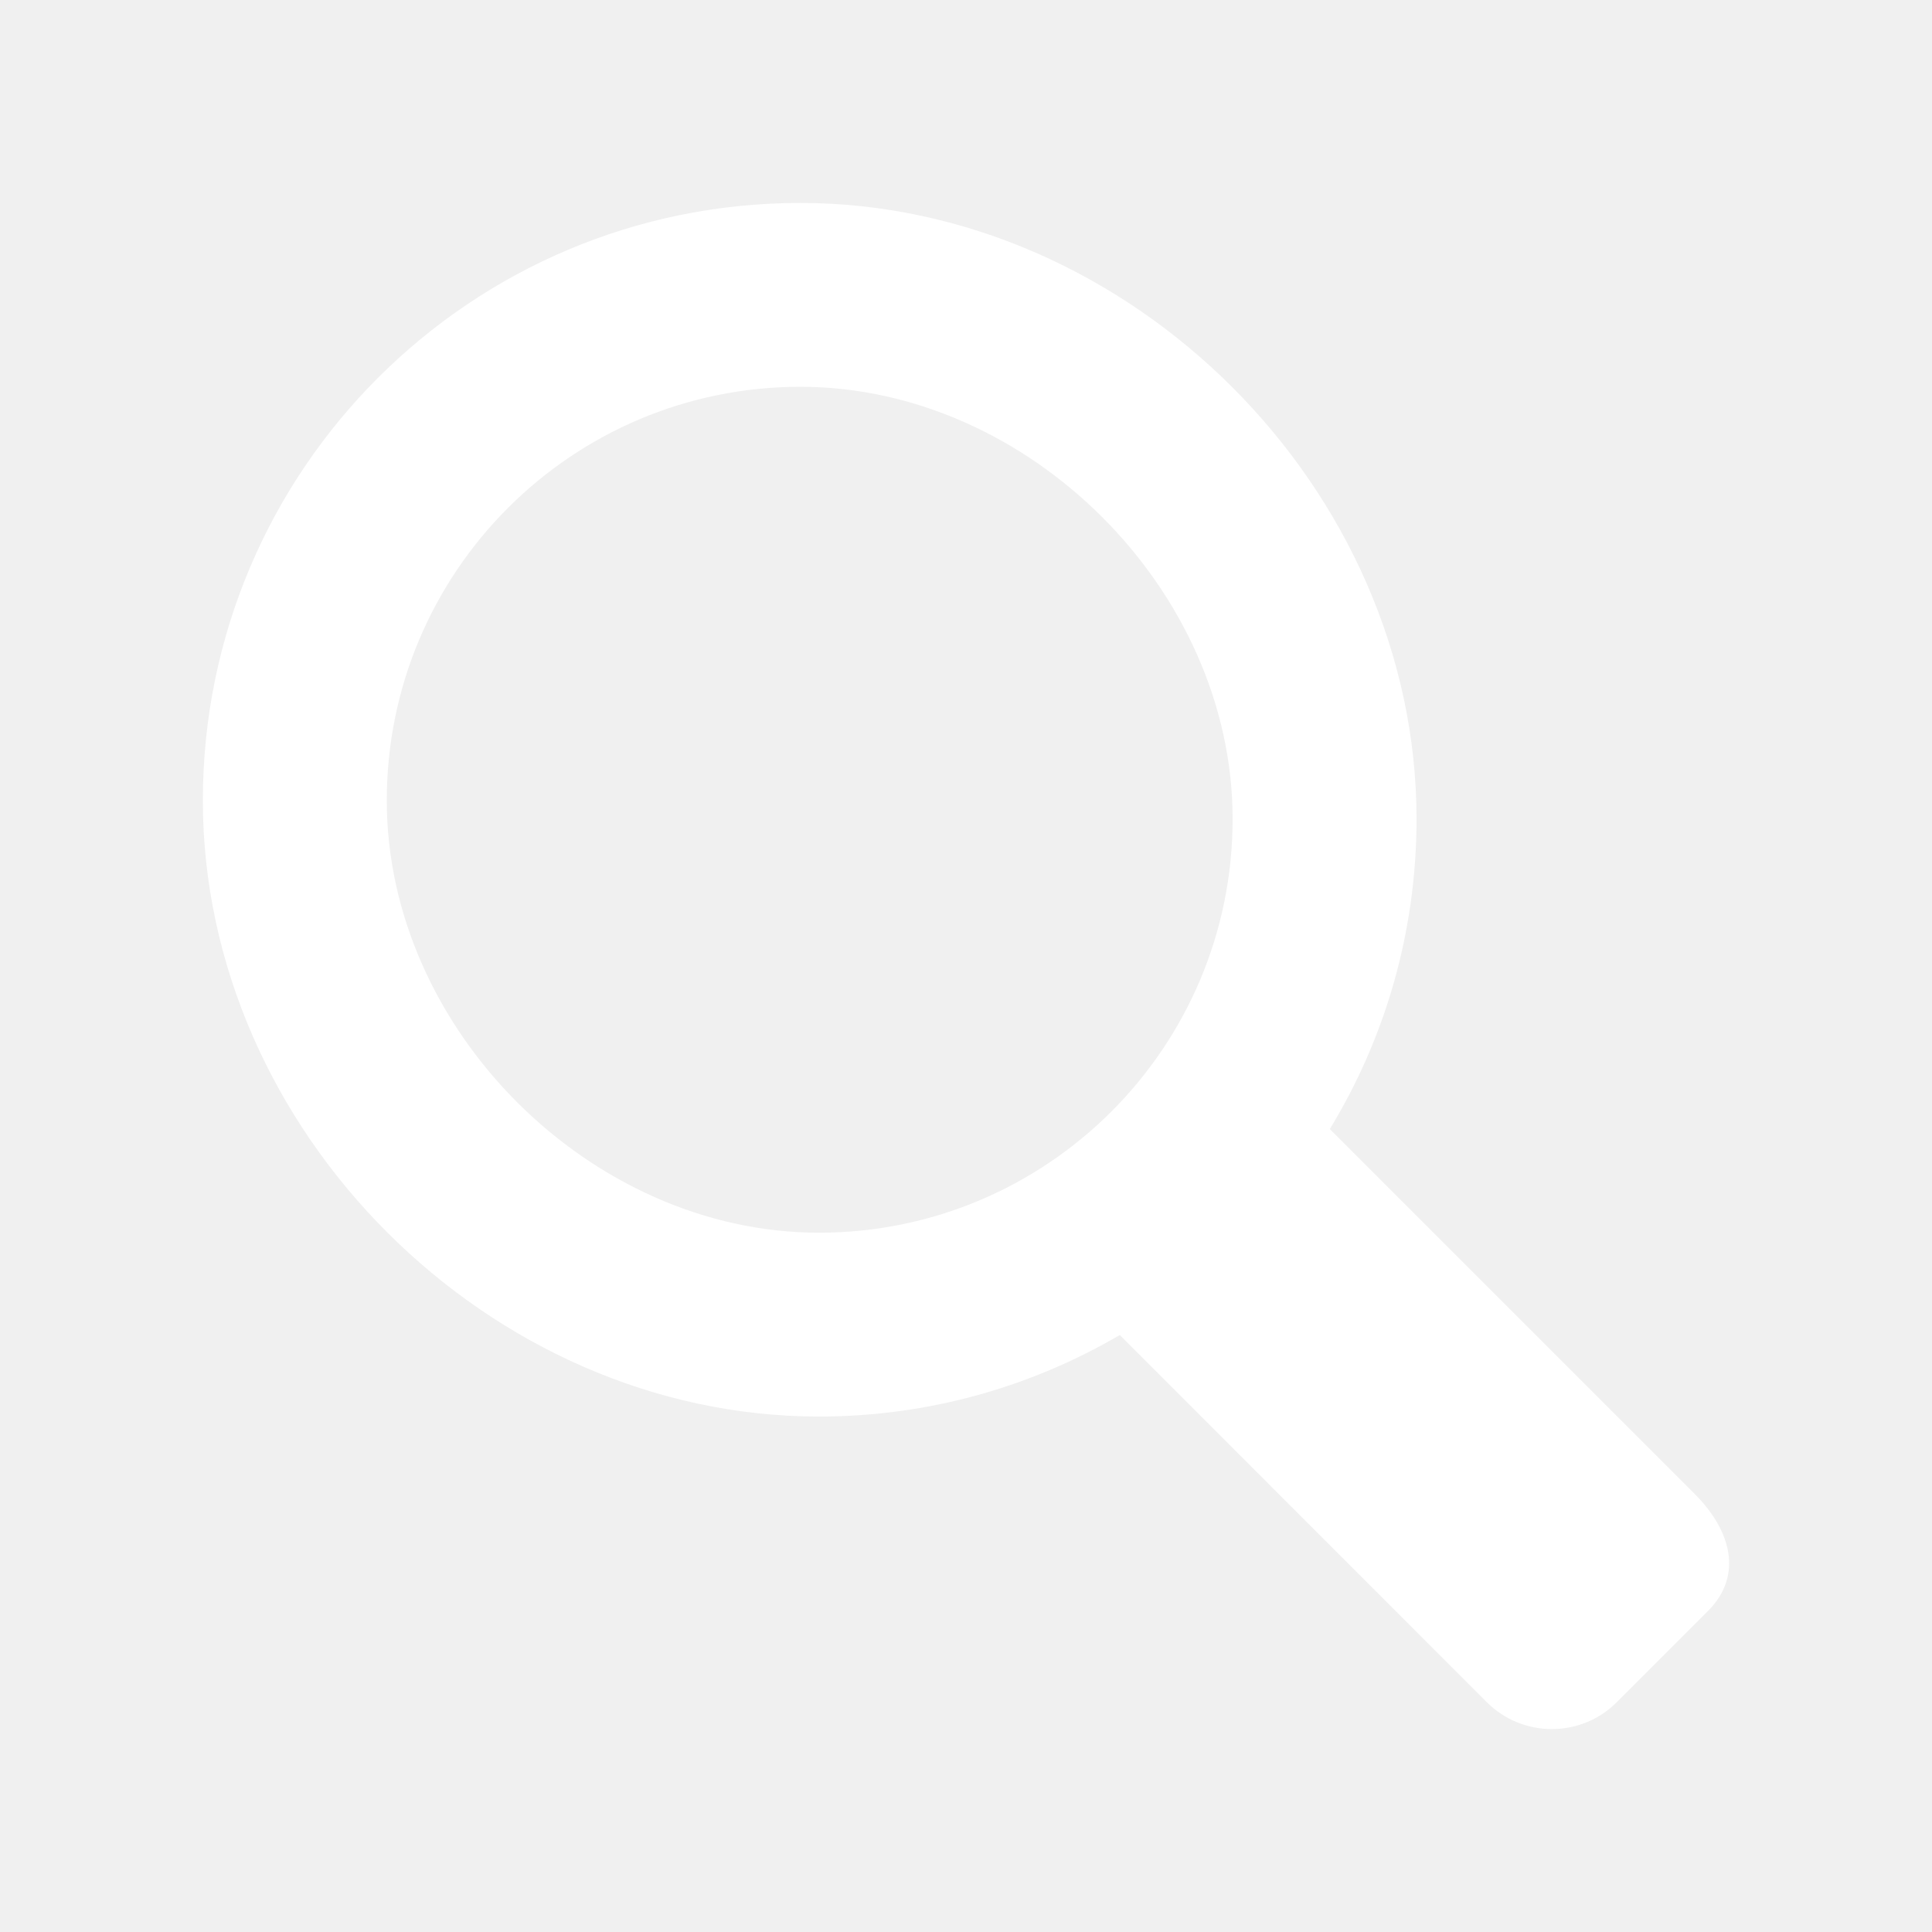
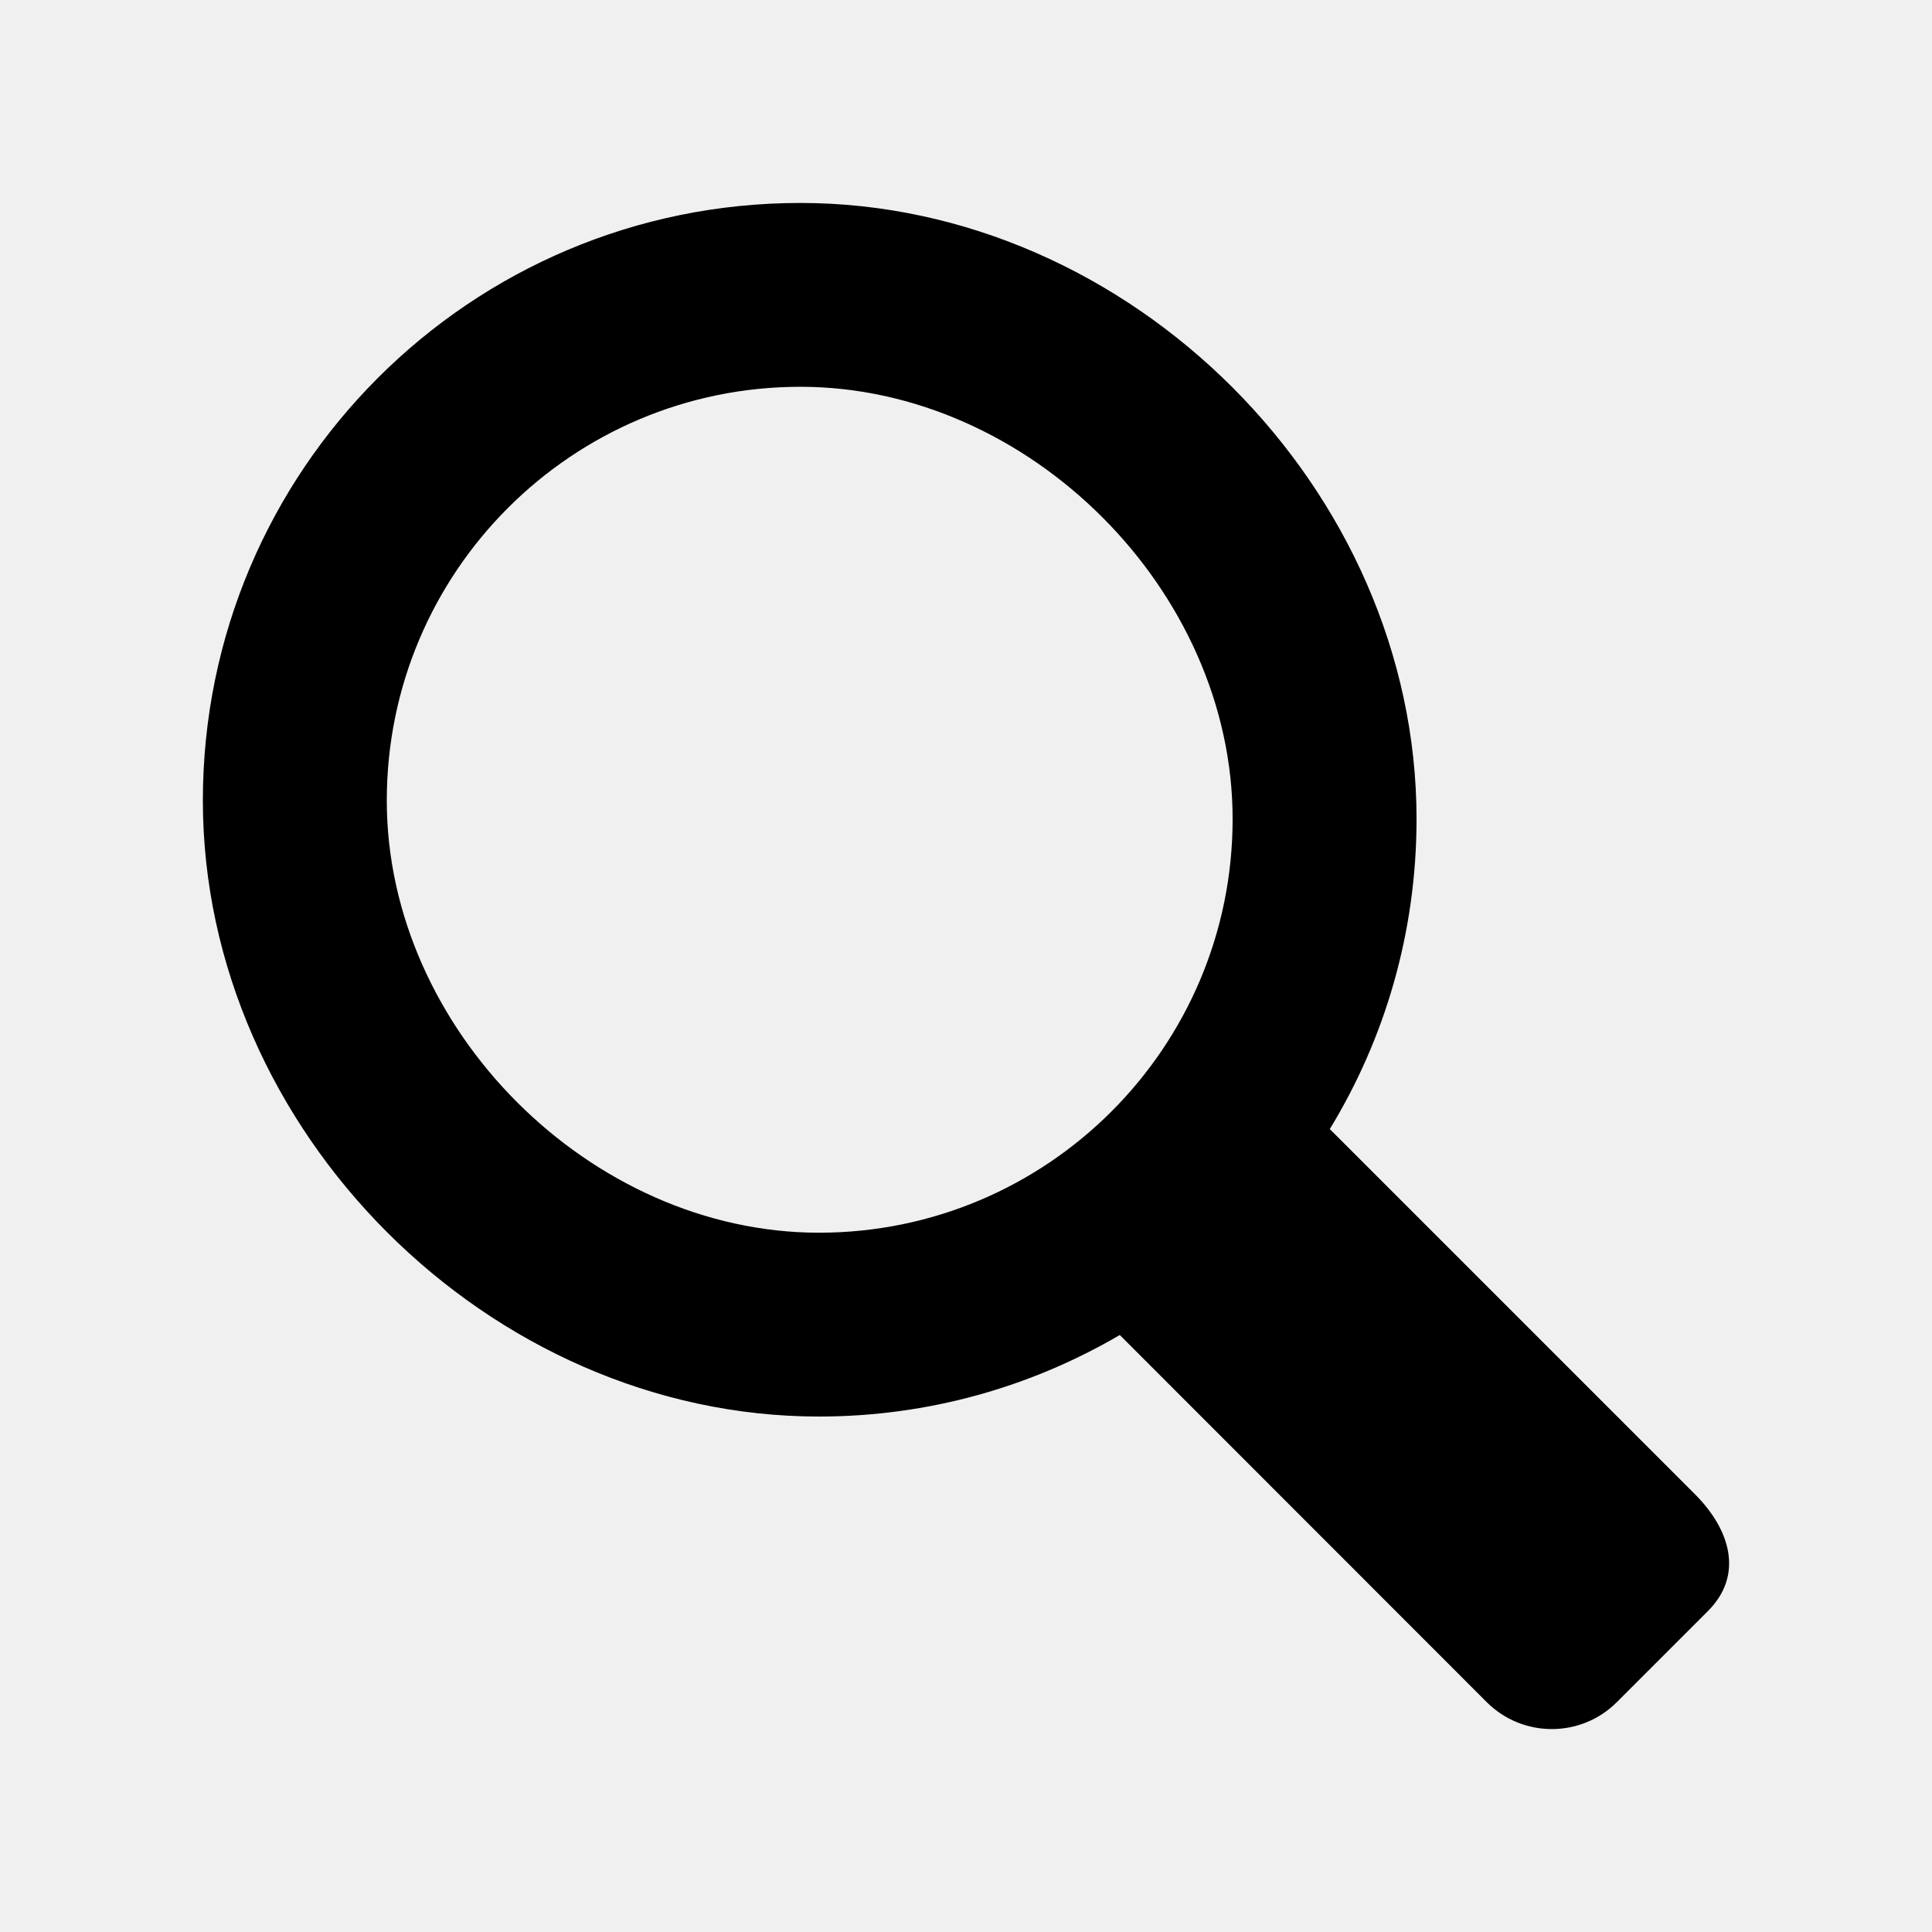
<svg xmlns="http://www.w3.org/2000/svg" version="1.1" id="Magnifying_glass" x="0px" y="0px" viewBox="0 0 20 20" enable-background="new 0 0 20 20" xml:space="preserve">
-   <path fill="#fff" d="M17.545,15.467l-3.779-3.779c0.57-0.935,0.898-2.035,0.898-3.21c0-3.417-2.961-6.377-6.378-6.377  C4.869,2.1,2.1,4.87,2.1,8.287c0,3.416,2.961,6.377,6.377,6.377c1.137,0,2.2-0.309,3.115-0.844l3.799,3.801  c0.372,0.371,0.975,0.371,1.346,0l0.943-0.943C18.051,16.307,17.916,15.838,17.545,15.467z M4.004,8.287  c0-2.366,1.917-4.283,4.282-4.283c2.366,0,4.474,2.107,4.474,4.474c0,2.365-1.918,4.283-4.283,4.283  C6.111,12.76,4.004,10.652,4.004,8.287z" />
+   <path d="M17.545,15.467l-3.779-3.779c0.57-0.935,0.898-2.035,0.898-3.21c0-3.417-2.961-6.377-6.378-6.377  C4.869,2.1,2.1,4.87,2.1,8.287c0,3.416,2.961,6.377,6.377,6.377c1.137,0,2.2-0.309,3.115-0.844l3.799,3.801  c0.372,0.371,0.975,0.371,1.346,0l0.943-0.943C18.051,16.307,17.916,15.838,17.545,15.467z M4.004,8.287  c0-2.366,1.917-4.283,4.282-4.283c2.366,0,4.474,2.107,4.474,4.474c0,2.365-1.918,4.283-4.283,4.283  C6.111,12.76,4.004,10.652,4.004,8.287z" />
</svg>
